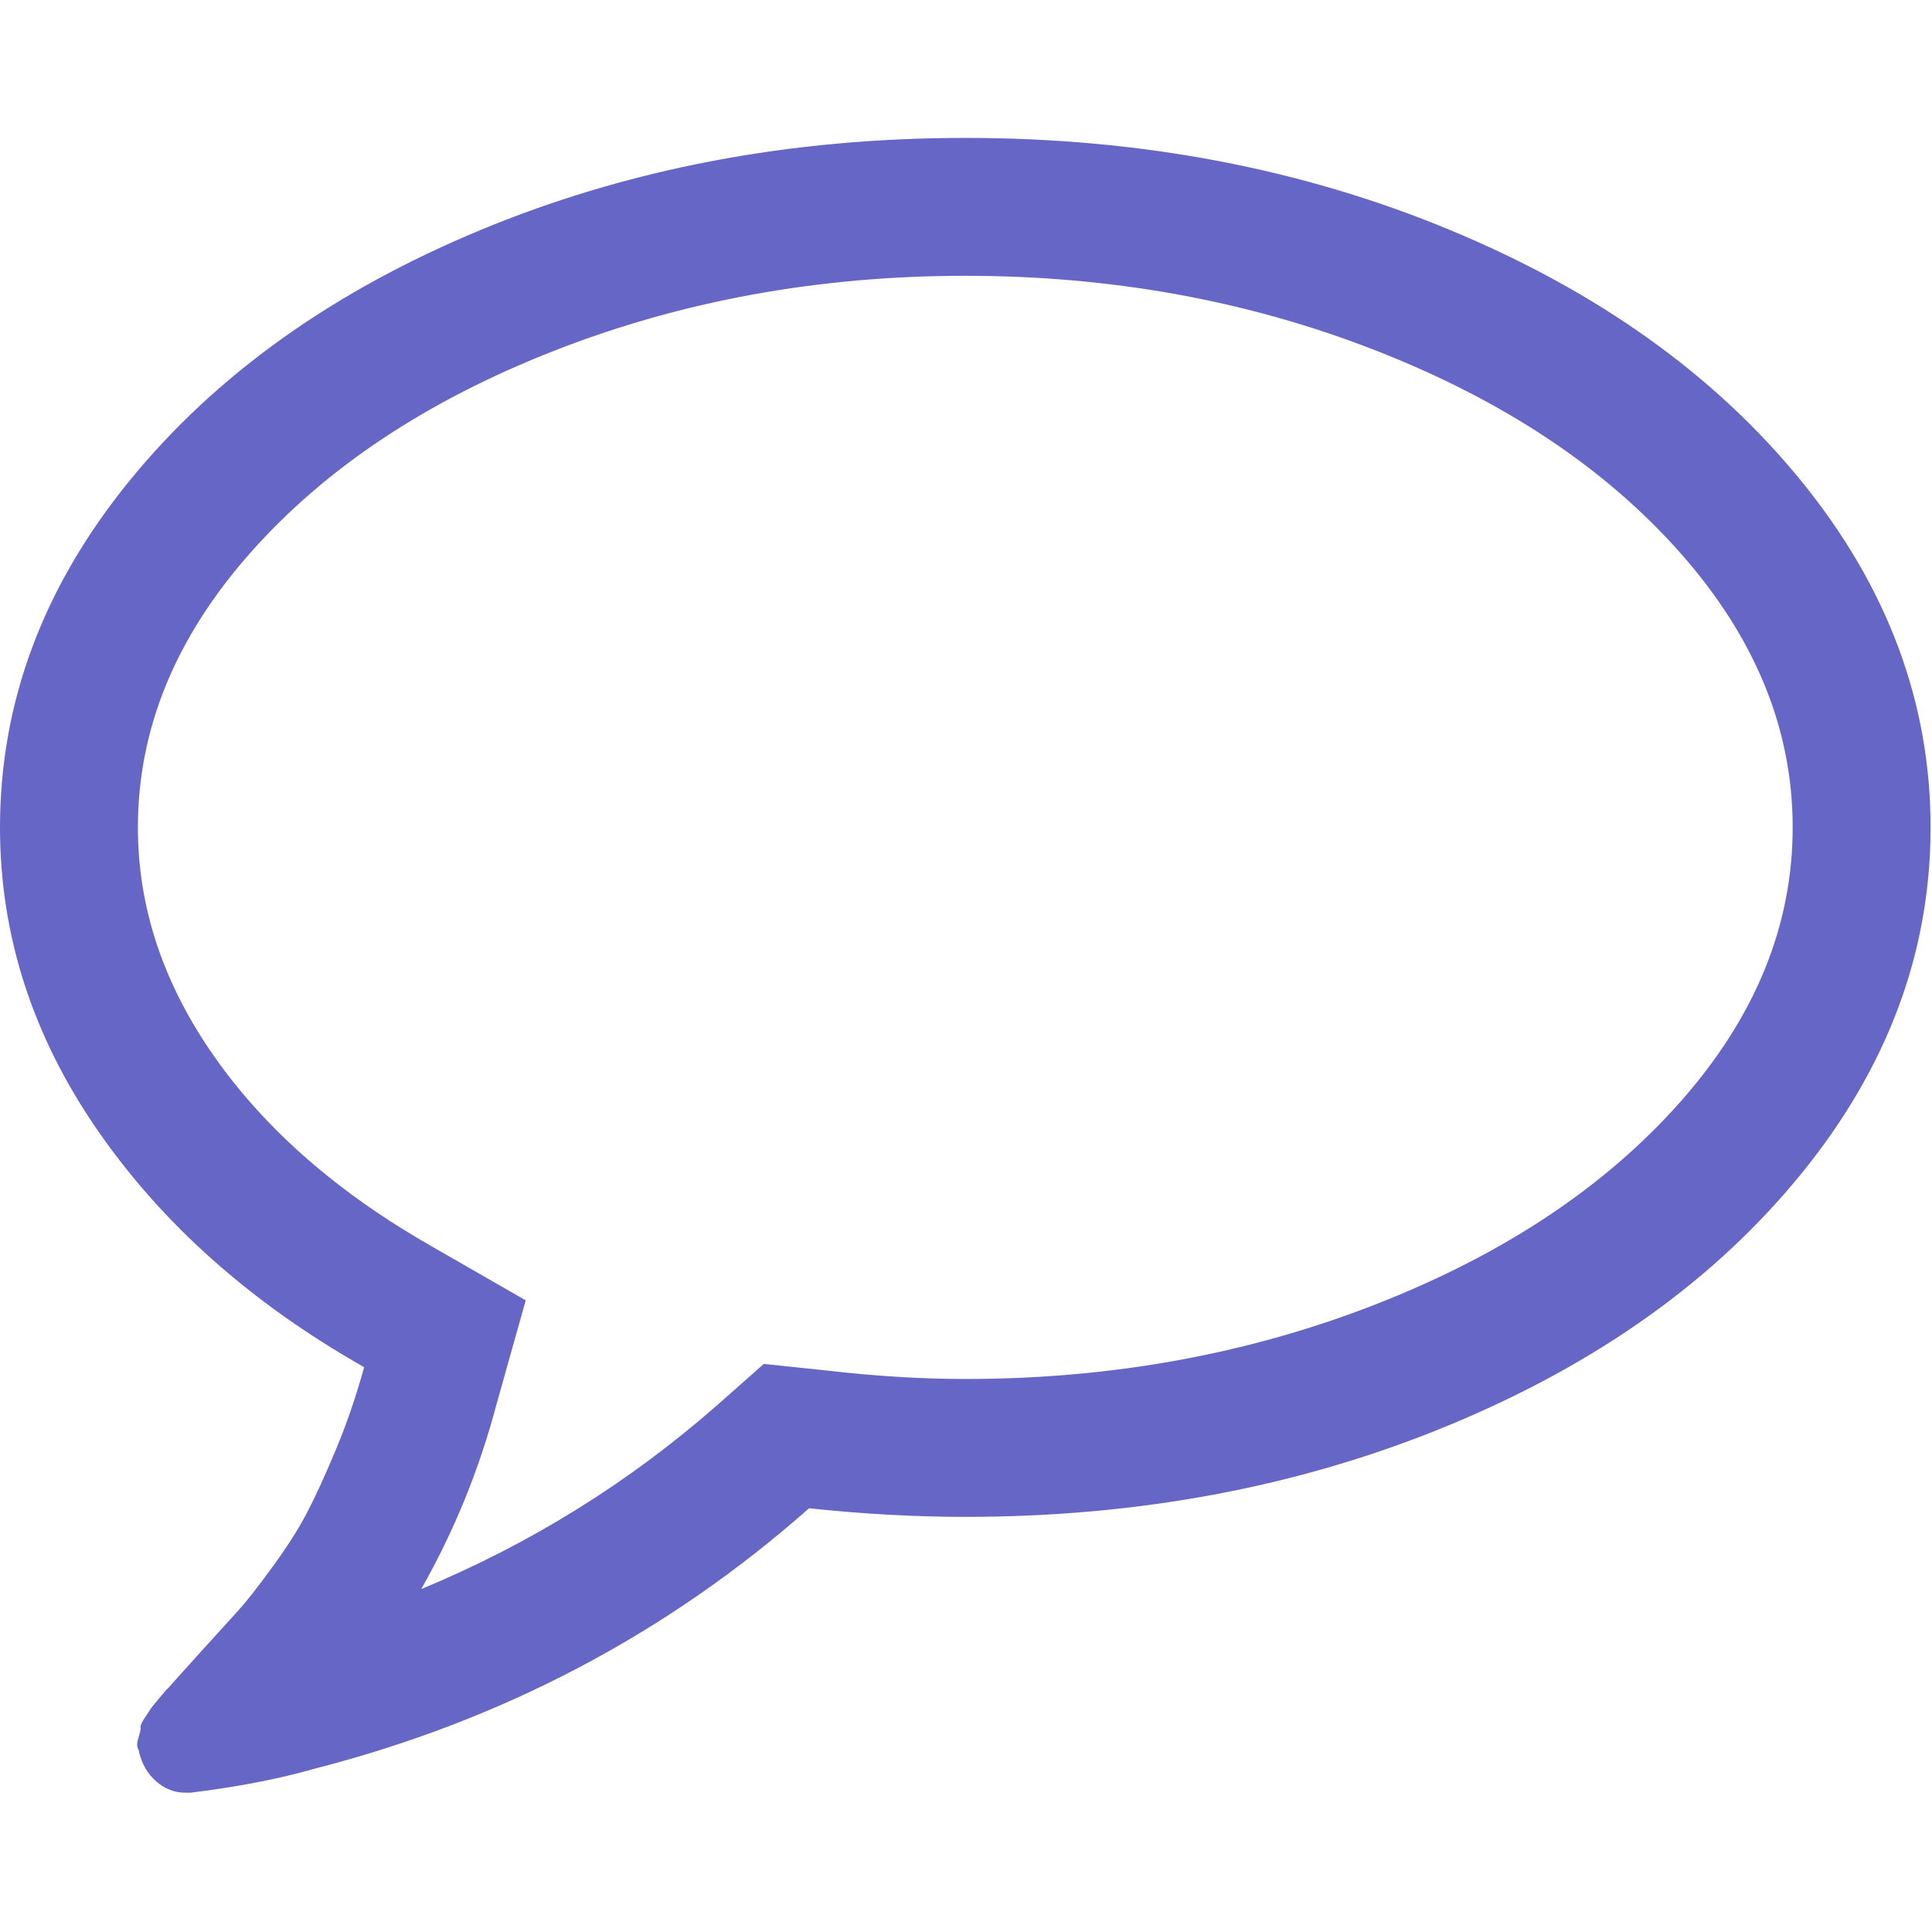
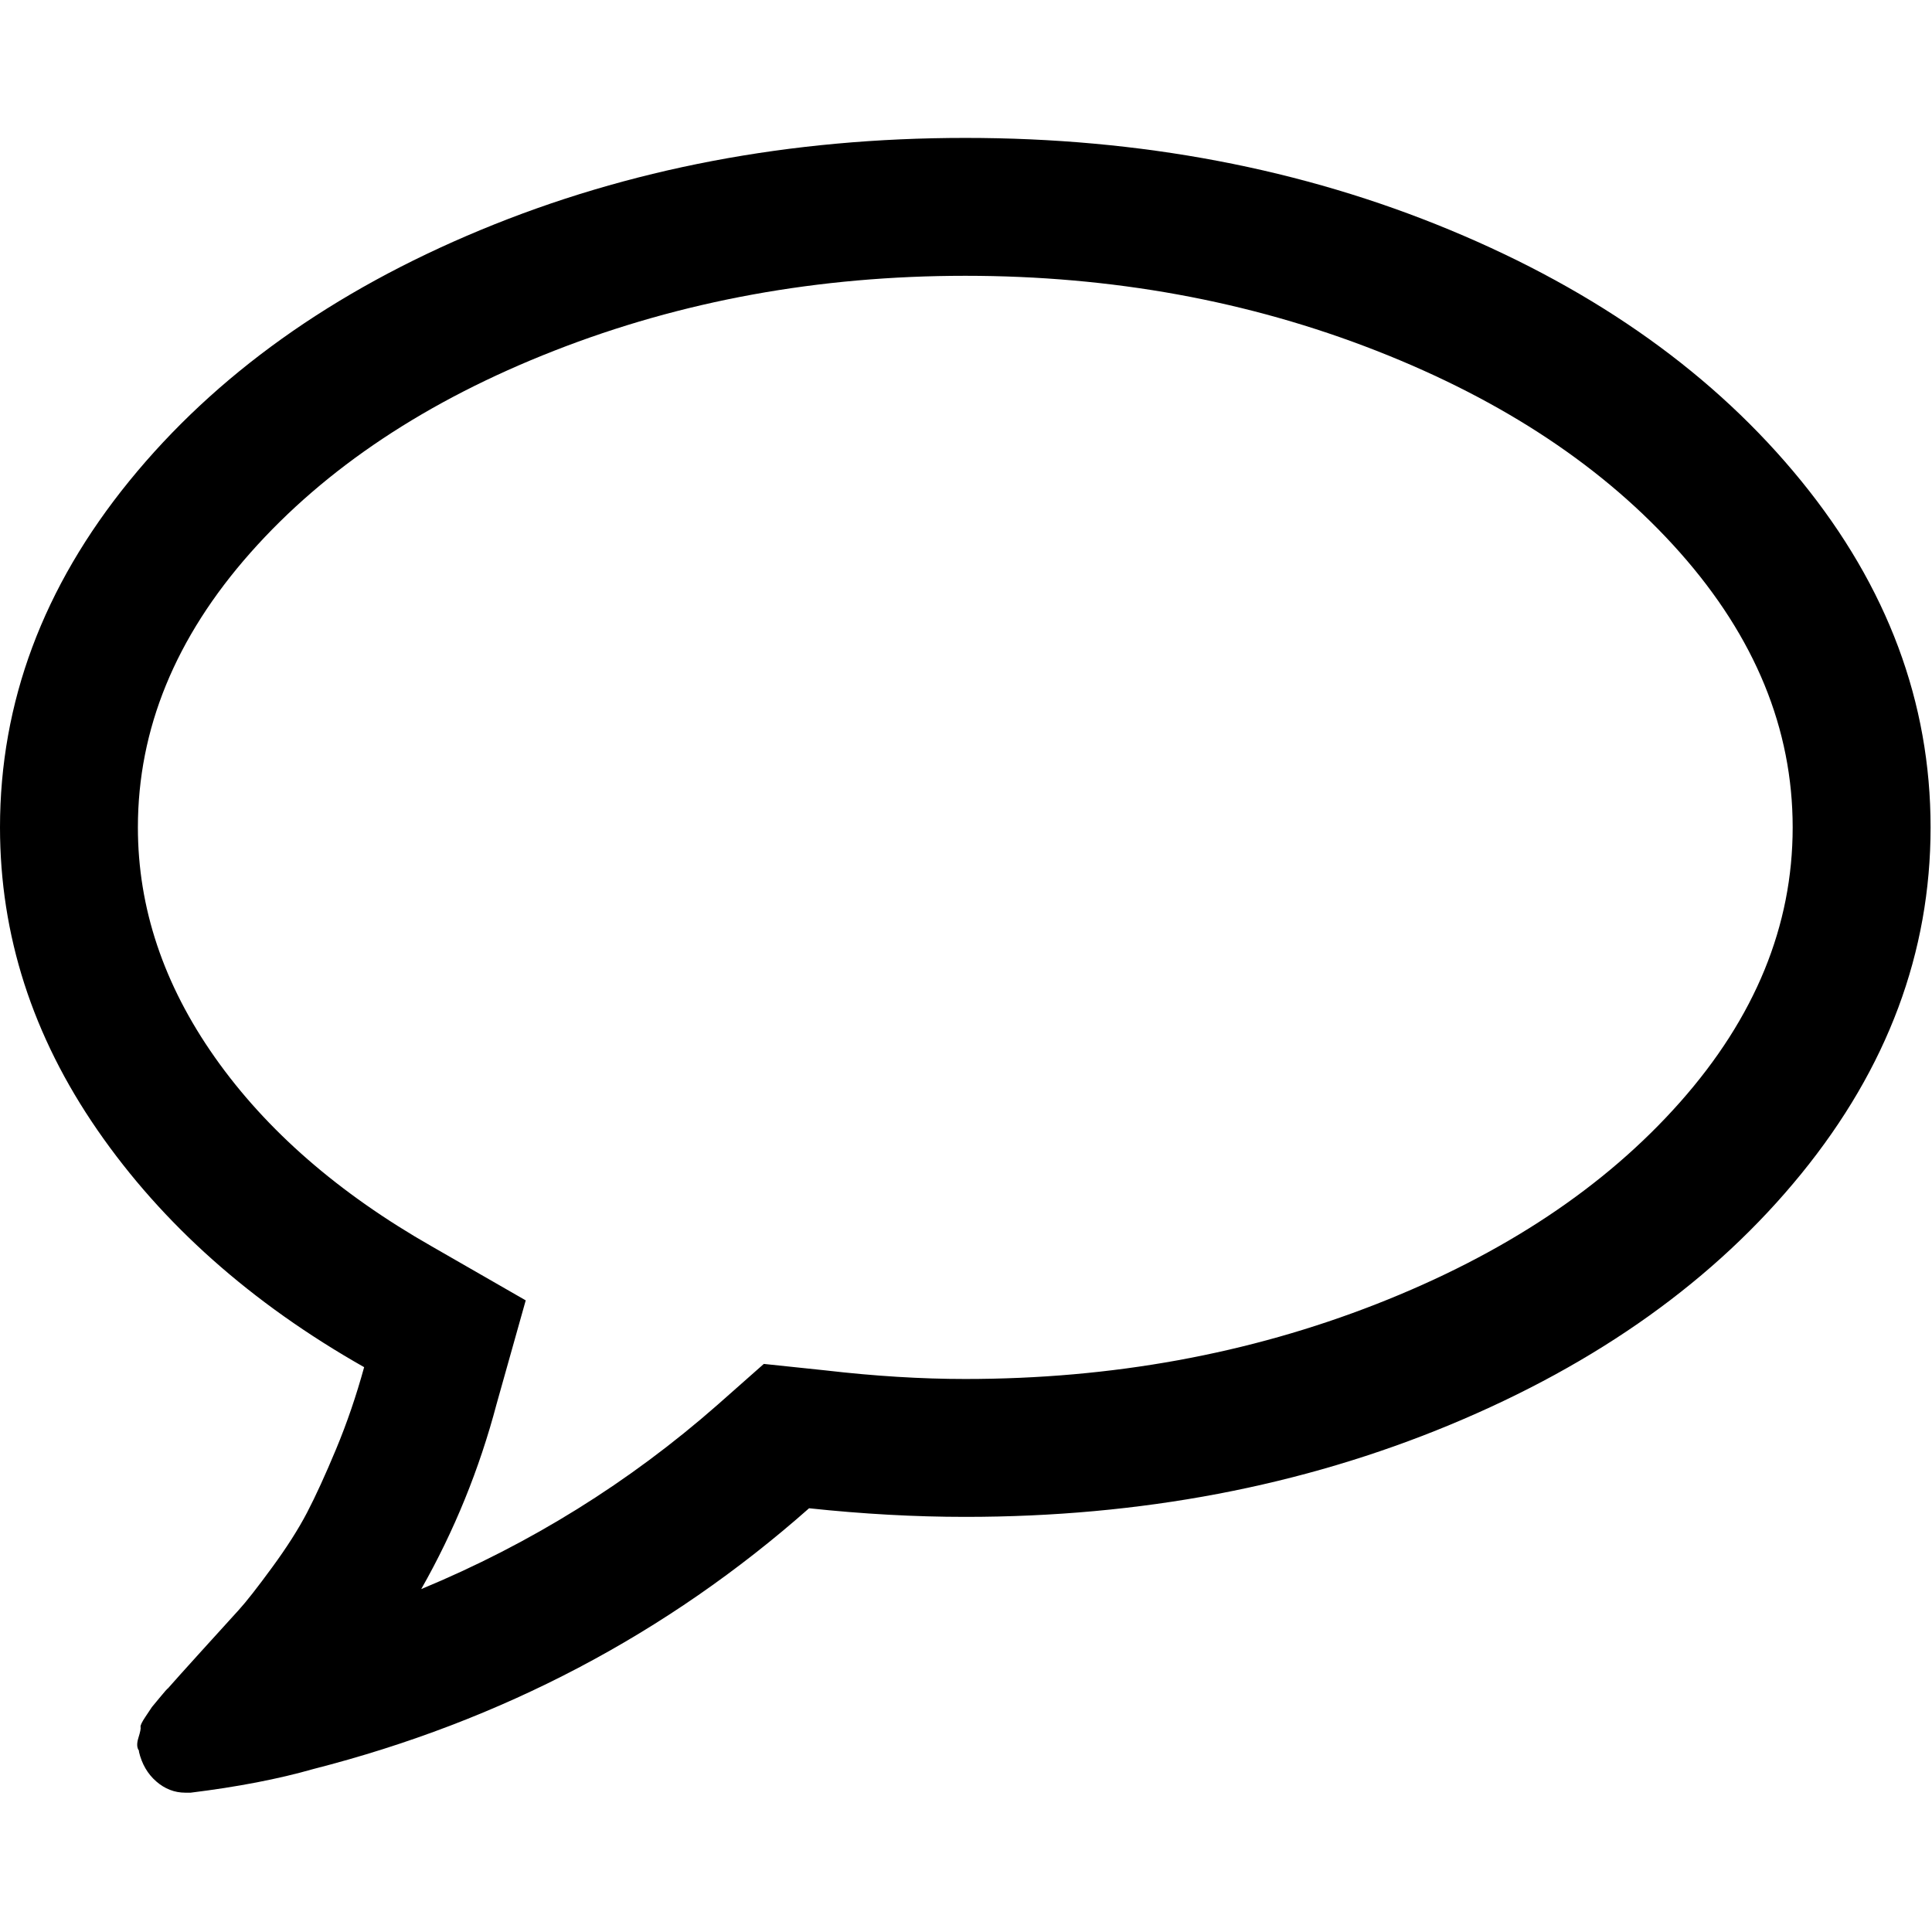
- <svg xmlns="http://www.w3.org/2000/svg" viewBox="0 0 512 512">
-   <style>
- 		.st0{fill:#6666c7;}
- 	</style>
-   <path class="st0" d="M477.364,127.481c-22.839-28.072-53.864-50.248-93.072-66.522c-39.208-16.274-82.036-24.41-128.479-24.41   c-46.442,0-89.269,8.136-128.478,24.41c-39.209,16.274-70.233,38.446-93.074,66.522C11.419,155.555,0,186.15,0,219.269   c0,28.549,8.61,55.299,25.837,80.232c17.227,24.934,40.778,45.874,70.664,62.813c-2.096,7.611-4.57,14.842-7.426,21.7   c-2.855,6.851-5.424,12.467-7.708,16.847c-2.286,4.374-5.376,9.23-9.281,14.555c-3.899,5.332-6.849,9.093-8.848,11.283   c-1.997,2.19-5.28,5.801-9.851,10.848c-4.565,5.041-7.517,8.33-8.848,9.853c-0.193,0.097-0.953,0.948-2.285,2.574   c-1.331,1.615-1.999,2.419-1.999,2.419l-1.713,2.57c-0.953,1.42-1.381,2.327-1.287,2.703c0.096,0.384-0.094,1.335-0.57,2.854   c-0.477,1.526-0.428,2.669,0.142,3.429v0.287c0.762,3.234,2.283,5.853,4.567,7.851c2.284,1.992,4.858,2.991,7.71,2.991h1.429   c12.375-1.526,23.223-3.613,32.548-6.279c49.87-12.751,93.649-35.782,131.334-69.094c14.274,1.523,28.074,2.283,41.396,2.283   c46.442,0,89.271-8.135,128.479-24.414c39.208-16.276,70.233-38.444,93.072-66.517c22.843-28.072,34.263-58.67,34.263-91.789   C511.626,186.154,500.207,155.555,477.364,127.481z M445.244,292.075c-19.896,22.456-46.733,40.303-80.517,53.529   c-33.784,13.223-70.093,19.842-108.921,19.842c-11.609,0-23.98-0.76-37.113-2.286l-16.274-1.708l-12.277,10.852   c-23.408,20.558-49.582,36.829-78.513,48.821c8.754-15.414,15.416-31.785,19.986-49.102l7.708-27.412l-24.838-14.27   c-24.744-14.093-43.918-30.793-57.53-50.114c-13.61-19.315-20.412-39.638-20.412-60.954c0-26.077,9.945-50.343,29.834-72.803   c19.895-22.458,46.729-40.303,80.515-53.531c33.786-13.229,70.089-19.849,108.92-19.849c38.828,0,75.13,6.617,108.914,19.845   c33.783,13.229,60.62,31.073,80.517,53.531c19.89,22.46,29.834,46.727,29.834,72.802S465.133,269.615,445.244,292.075z" />
+ <svg xmlns="http://www.w3.org/2000/svg" viewBox="0 0 512 512" id="svg-icon-comment">
+   <path d="M477.364,127.481c-22.839-28.072-53.864-50.248-93.072-66.522c-39.208-16.274-82.036-24.41-128.479-24.41 c-46.442,0-89.269,8.136-128.478,24.41c-39.209,16.274-70.233,38.446-93.074,66.522C11.419,155.555,0,186.15,0,219.269 c0,28.549,8.61,55.299,25.837,80.232c17.227,24.934,40.778,45.874,70.664,62.813c-2.096,7.611-4.57,14.842-7.426,21.7 c-2.855,6.851-5.424,12.467-7.708,16.847c-2.286,4.374-5.376,9.23-9.281,14.555c-3.899,5.332-6.849,9.093-8.848,11.283 c-1.997,2.19-5.28,5.801-9.851,10.848c-4.565,5.041-7.517,8.33-8.848,9.853c-0.193,0.097-0.953,0.948-2.285,2.574 c-1.331,1.615-1.999,2.419-1.999,2.419l-1.713,2.57c-0.953,1.42-1.381,2.327-1.287,2.703c0.096,0.384-0.094,1.335-0.57,2.854 c-0.477,1.526-0.428,2.669,0.142,3.429v0.287c0.762,3.234,2.283,5.853,4.567,7.851c2.284,1.992,4.858,2.991,7.71,2.991h1.429 c12.375-1.526,23.223-3.613,32.548-6.279c49.87-12.751,93.649-35.782,131.334-69.094c14.274,1.523,28.074,2.283,41.396,2.283 c46.442,0,89.271-8.135,128.479-24.414c39.208-16.276,70.233-38.444,93.072-66.517c22.843-28.072,34.263-58.67,34.263-91.789 C511.626,186.154,500.207,155.555,477.364,127.481z M445.244,292.075c-19.896,22.456-46.733,40.303-80.517,53.529 c-33.784,13.223-70.093,19.842-108.921,19.842c-11.609,0-23.98-0.76-37.113-2.286l-16.274-1.708l-12.277,10.852 c-23.408,20.558-49.582,36.829-78.513,48.821c8.754-15.414,15.416-31.785,19.986-49.102l7.708-27.412l-24.838-14.27 c-24.744-14.093-43.918-30.793-57.53-50.114c-13.61-19.315-20.412-39.638-20.412-60.954c0-26.077,9.945-50.343,29.834-72.803 c19.895-22.458,46.729-40.303,80.515-53.531c33.786-13.229,70.089-19.849,108.92-19.849c38.828,0,75.13,6.617,108.914,19.845 c33.783,13.229,60.62,31.073,80.517,53.531c19.89,22.46,29.834,46.727,29.834,72.802S465.133,269.615,445.244,292.075z" />
</svg>
